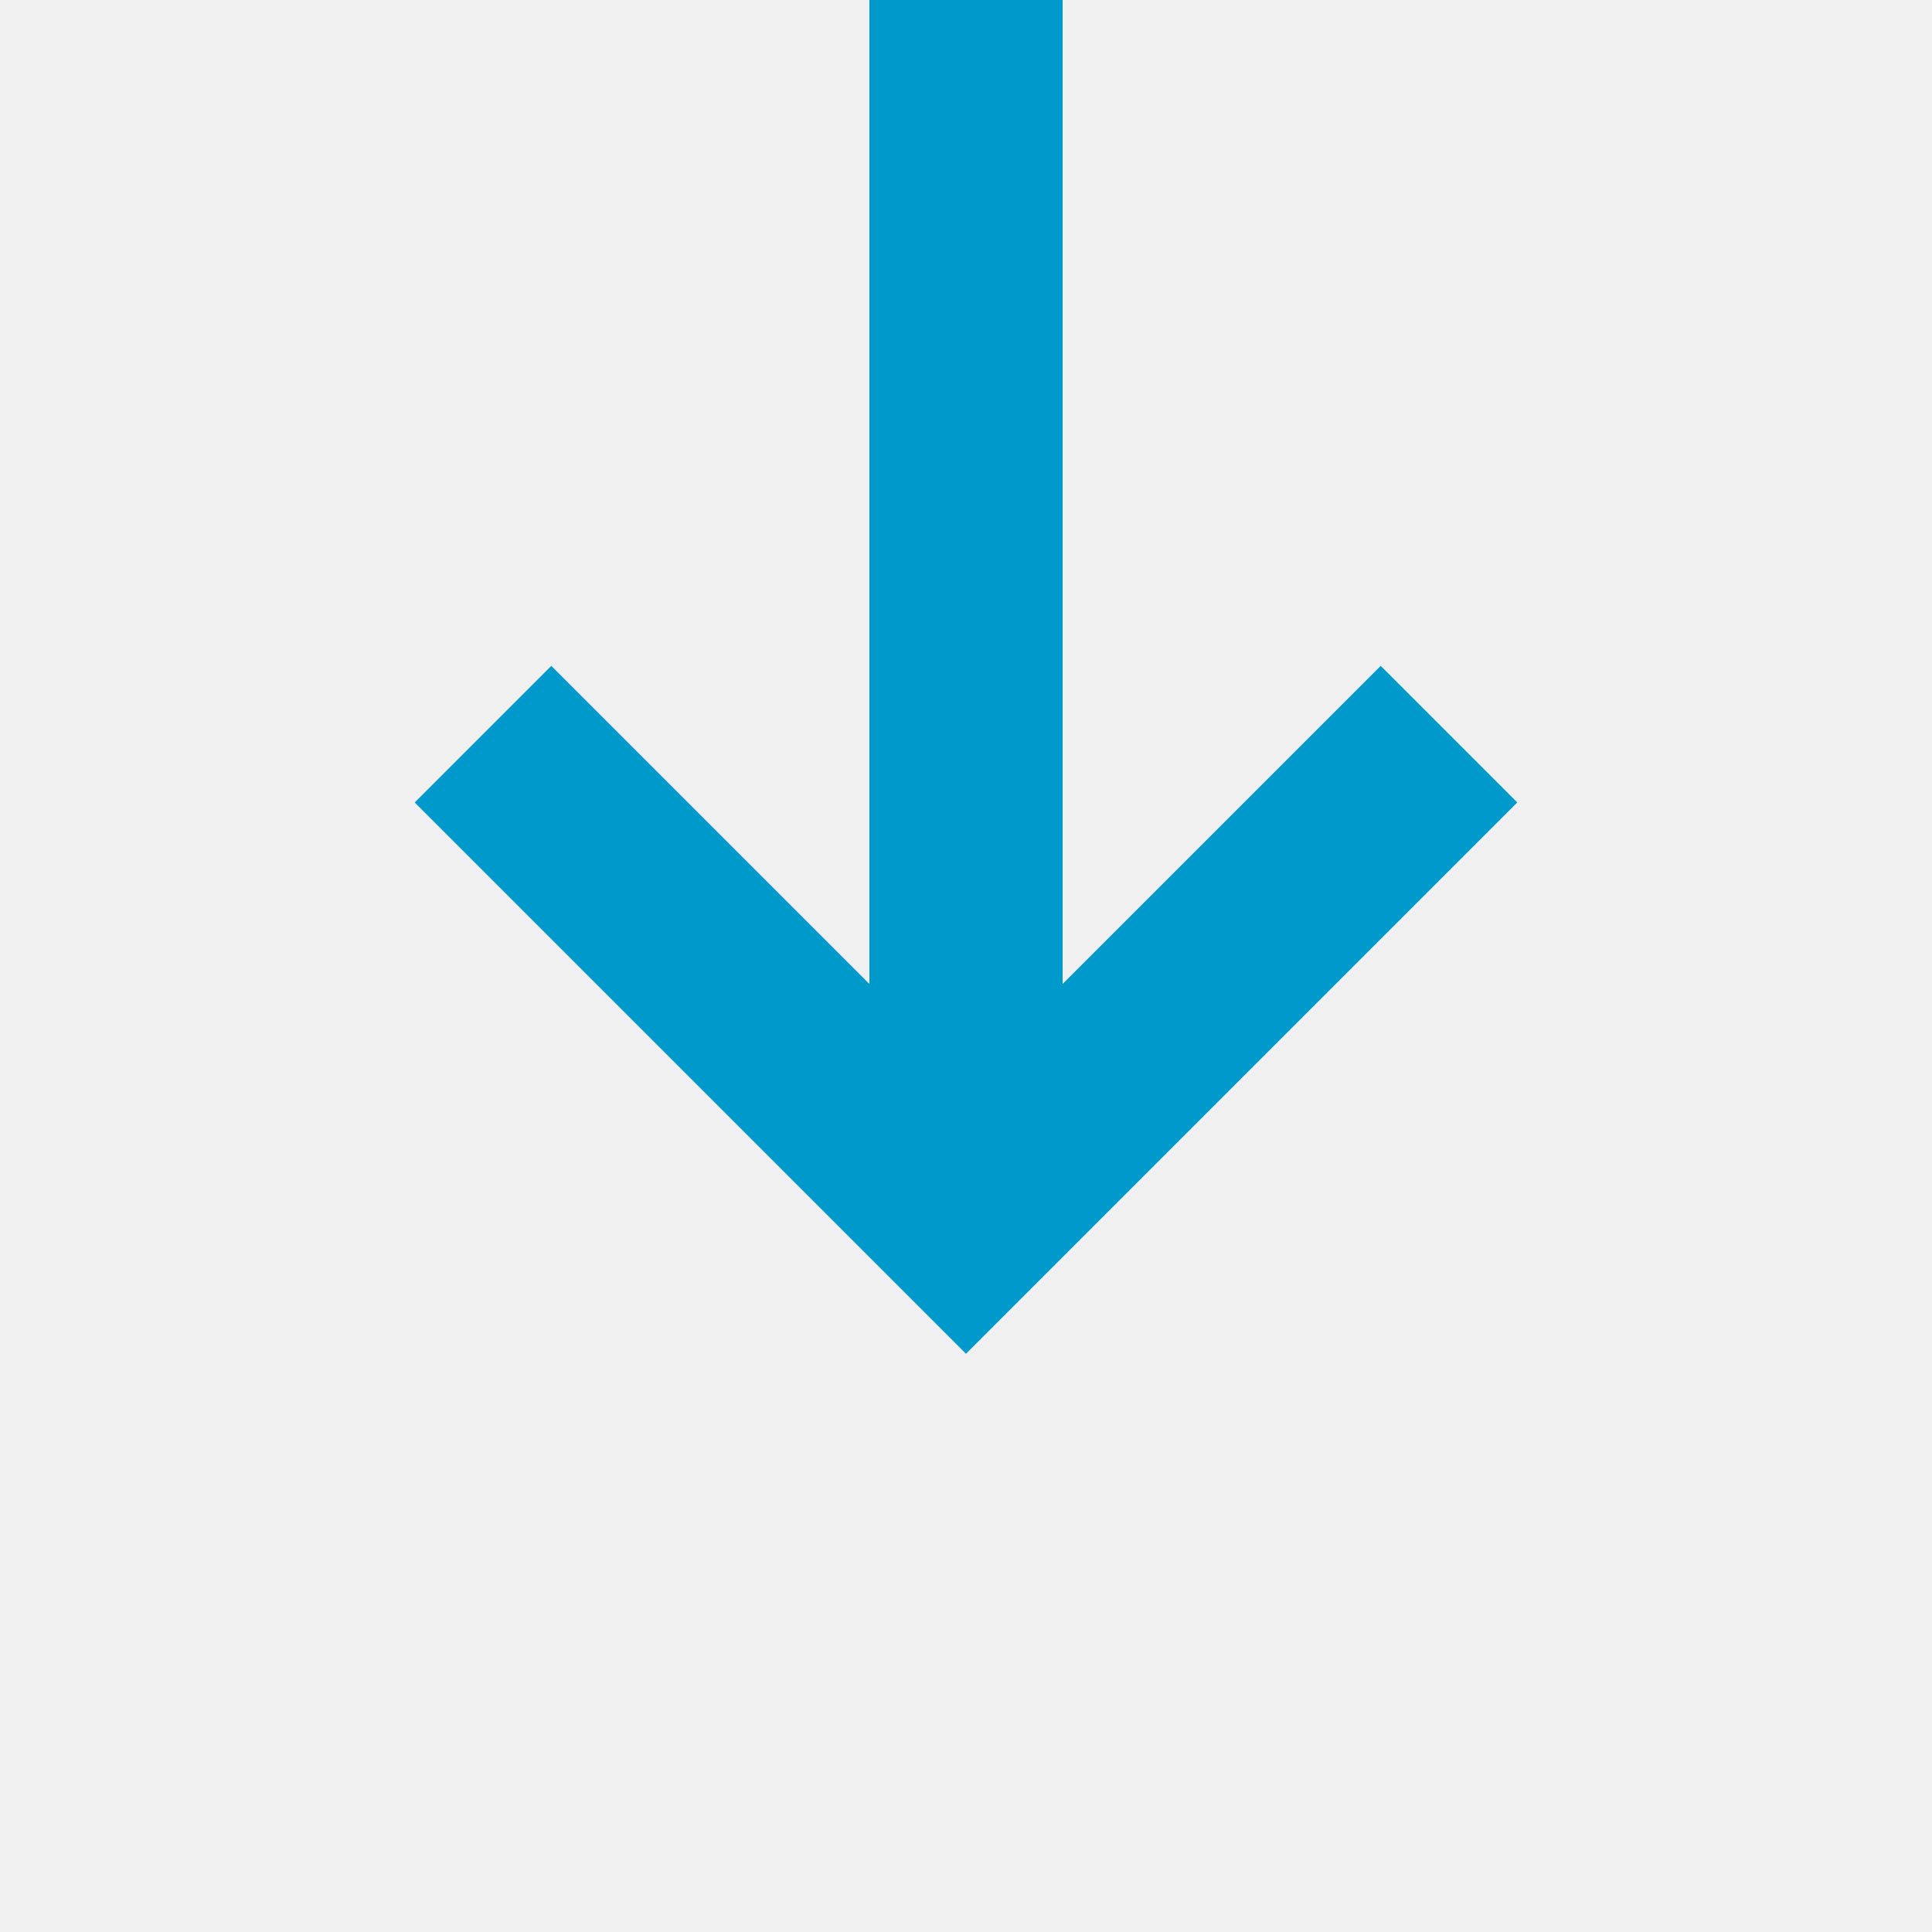
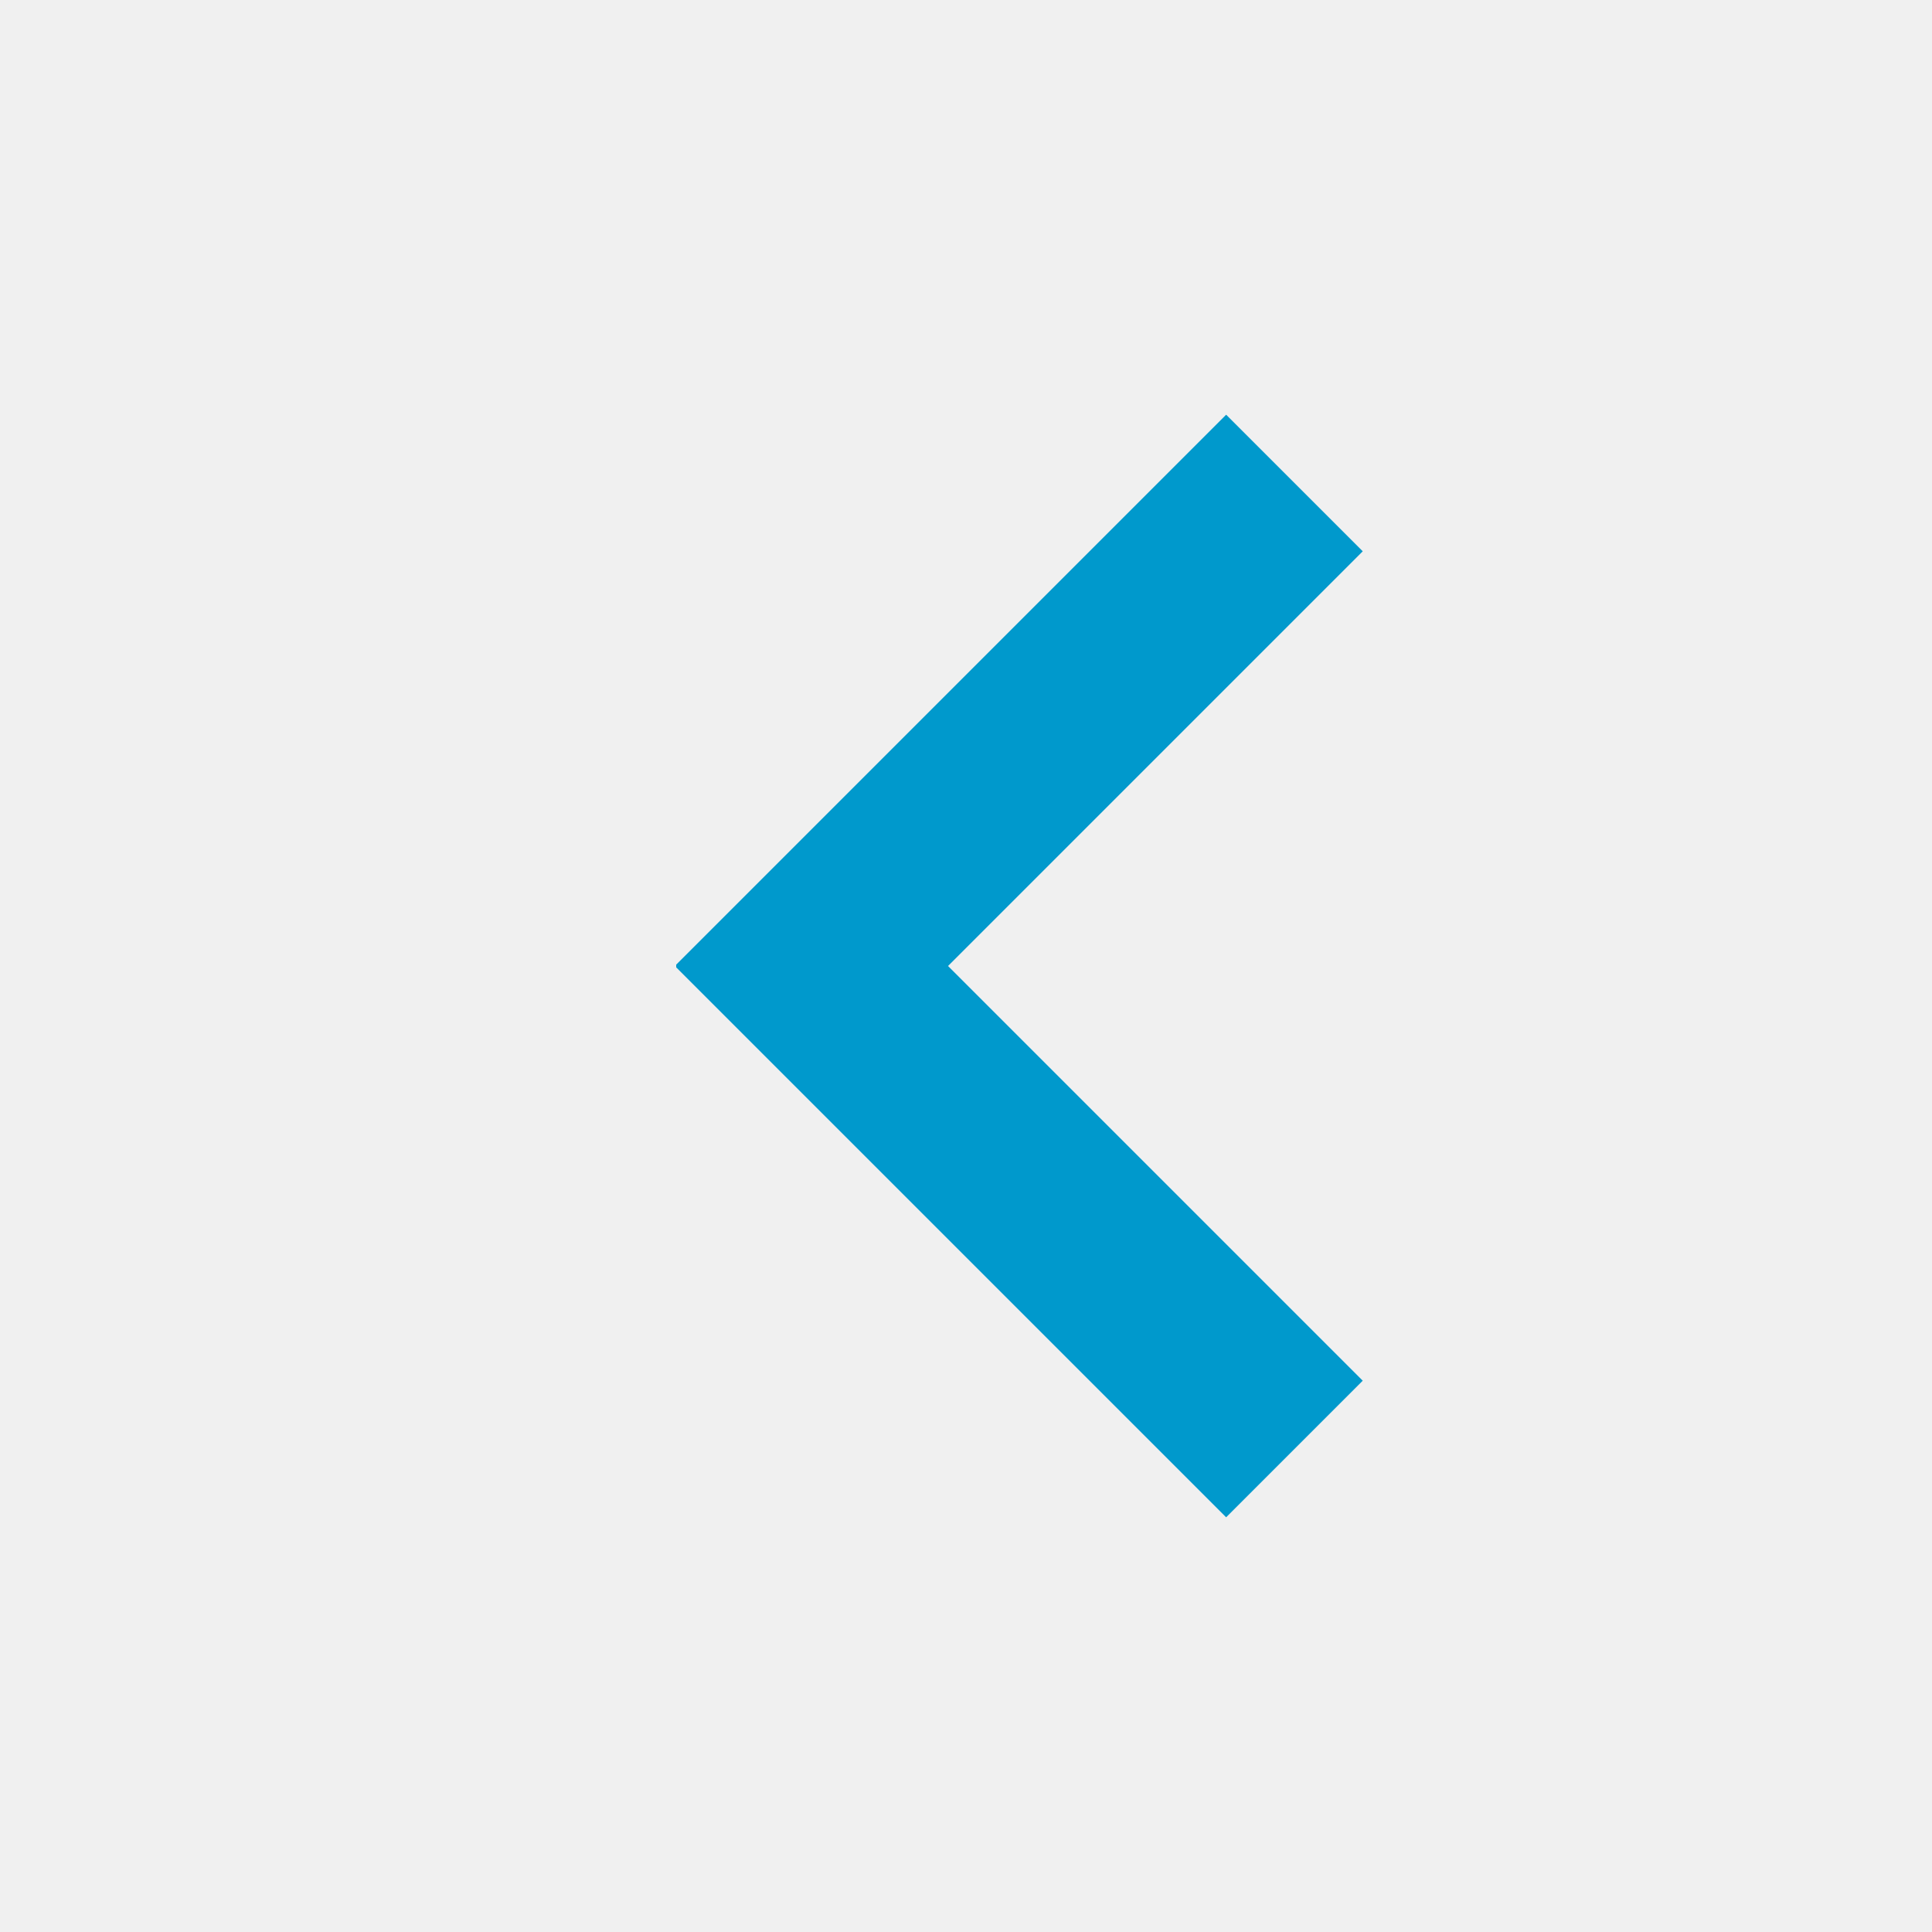
- <svg xmlns="http://www.w3.org/2000/svg" version="1.1" width="20px" height="20px" viewBox="607 2122  20 20">
+ <svg xmlns="http://www.w3.org/2000/svg" version="1.1" width="20px" height="20px" viewBox="247 1006  20 20">
  <defs>
-     <mask fill="white" id="clip3203">
-       <path d="M 600.5 2092  L 633.5 2092  L 633.5 2119  L 600.5 2119  Z M 600.5 2075  L 633.5 2075  L 633.5 2143  L 600.5 2143  Z " fill-rule="evenodd" />
+     <mask fill="white" id="clip3776">
+       <path d="M 0 0  L 0 0  L 0 0  L 0 0  Z M 254 1008  L 309 1008  L 309 1024  L 254 1024  Z " fill-rule="evenodd" />
    </mask>
  </defs>
-   <path d="M 617 2092  L 617 2075  M 617 2119  L 617 2134  " stroke-width="2" stroke="#0099cc" fill="none" />
-   <path d="M 621.293 2128.893  L 617 2133.186  L 612.707 2128.893  L 611.293 2130.307  L 616.293 2135.307  L 617 2136.014  L 617.707 2135.307  L 622.707 2130.307  L 621.293 2128.893  Z " fill-rule="nonzero" fill="#0099cc" stroke="none" mask="url(#clip3203)" />
+   <path d="M 302 1016  L 256 1016  " stroke-width="2" stroke="#0099cc" fill="none" mask="url(#clip3776)" />
+   <path d="M 261.107 1020.293  L 256.814 1016  L 261.107 1011.707  L 259.693 1010.293  L 254.693 1015.293  L 253.986 1016  L 254.693 1016.707  L 259.693 1021.707  L 261.107 1020.293  Z " fill-rule="nonzero" fill="#0099cc" stroke="none" mask="url(#clip3776)" />
</svg>
